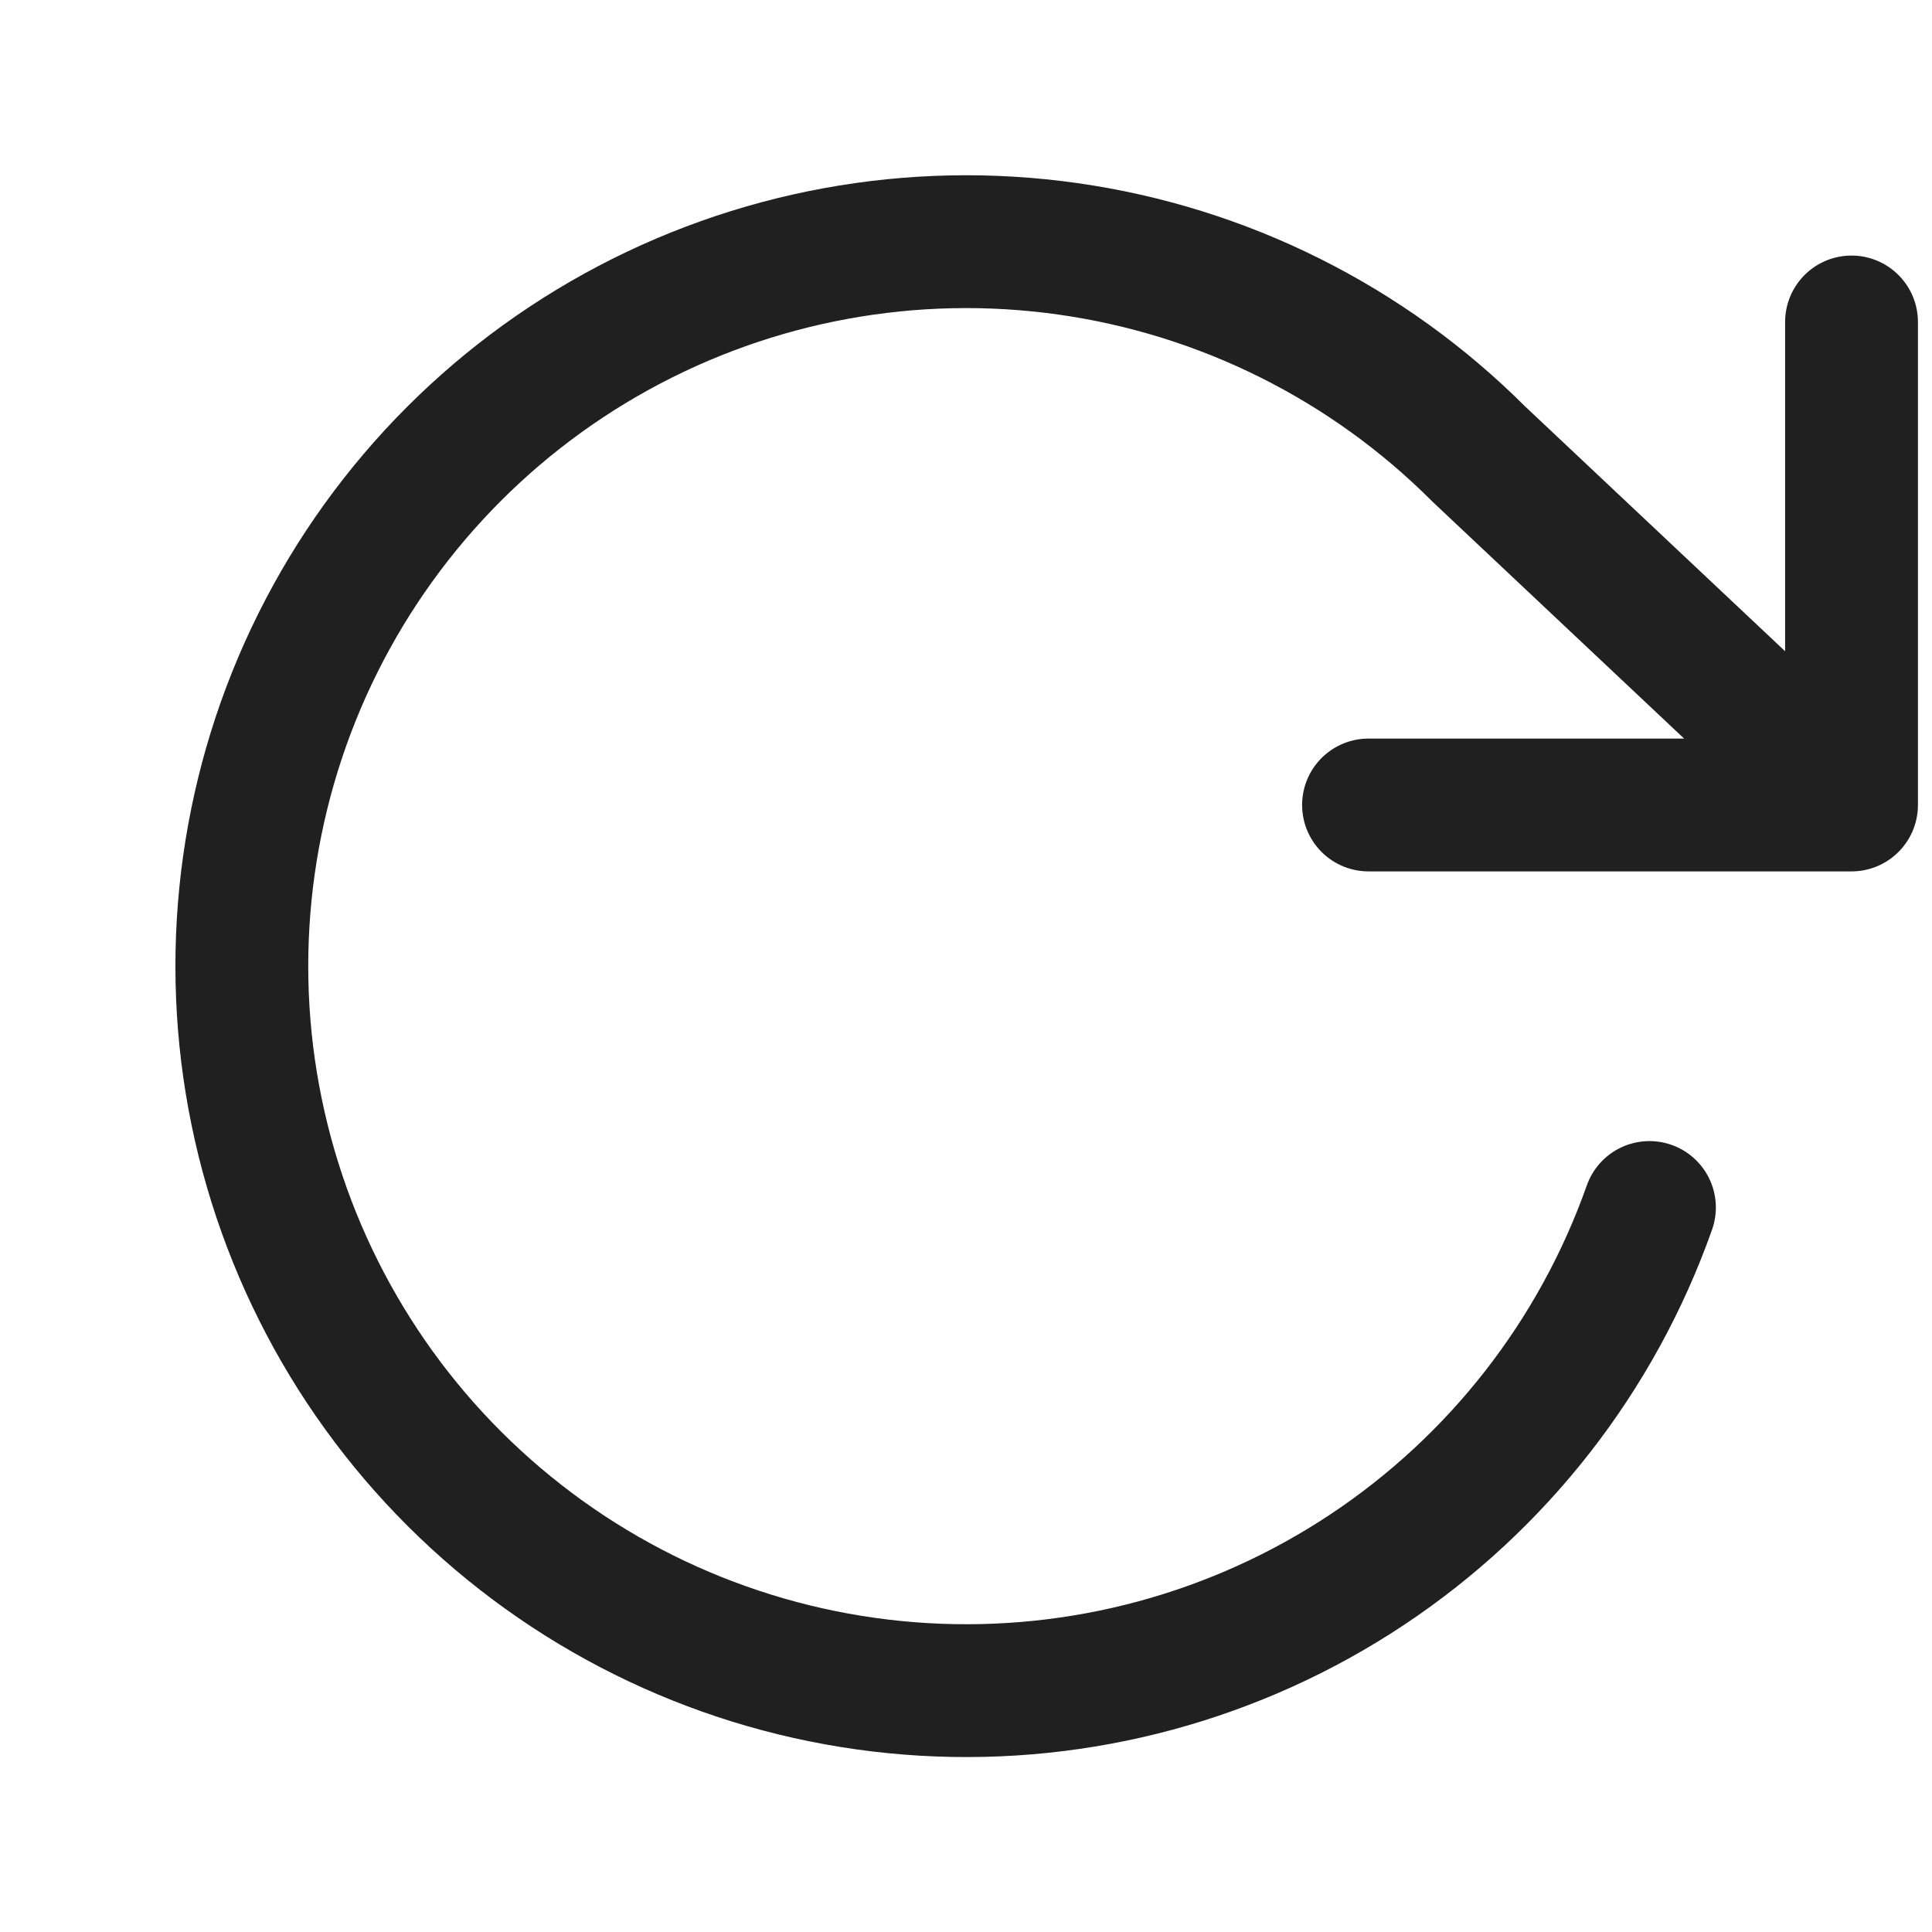
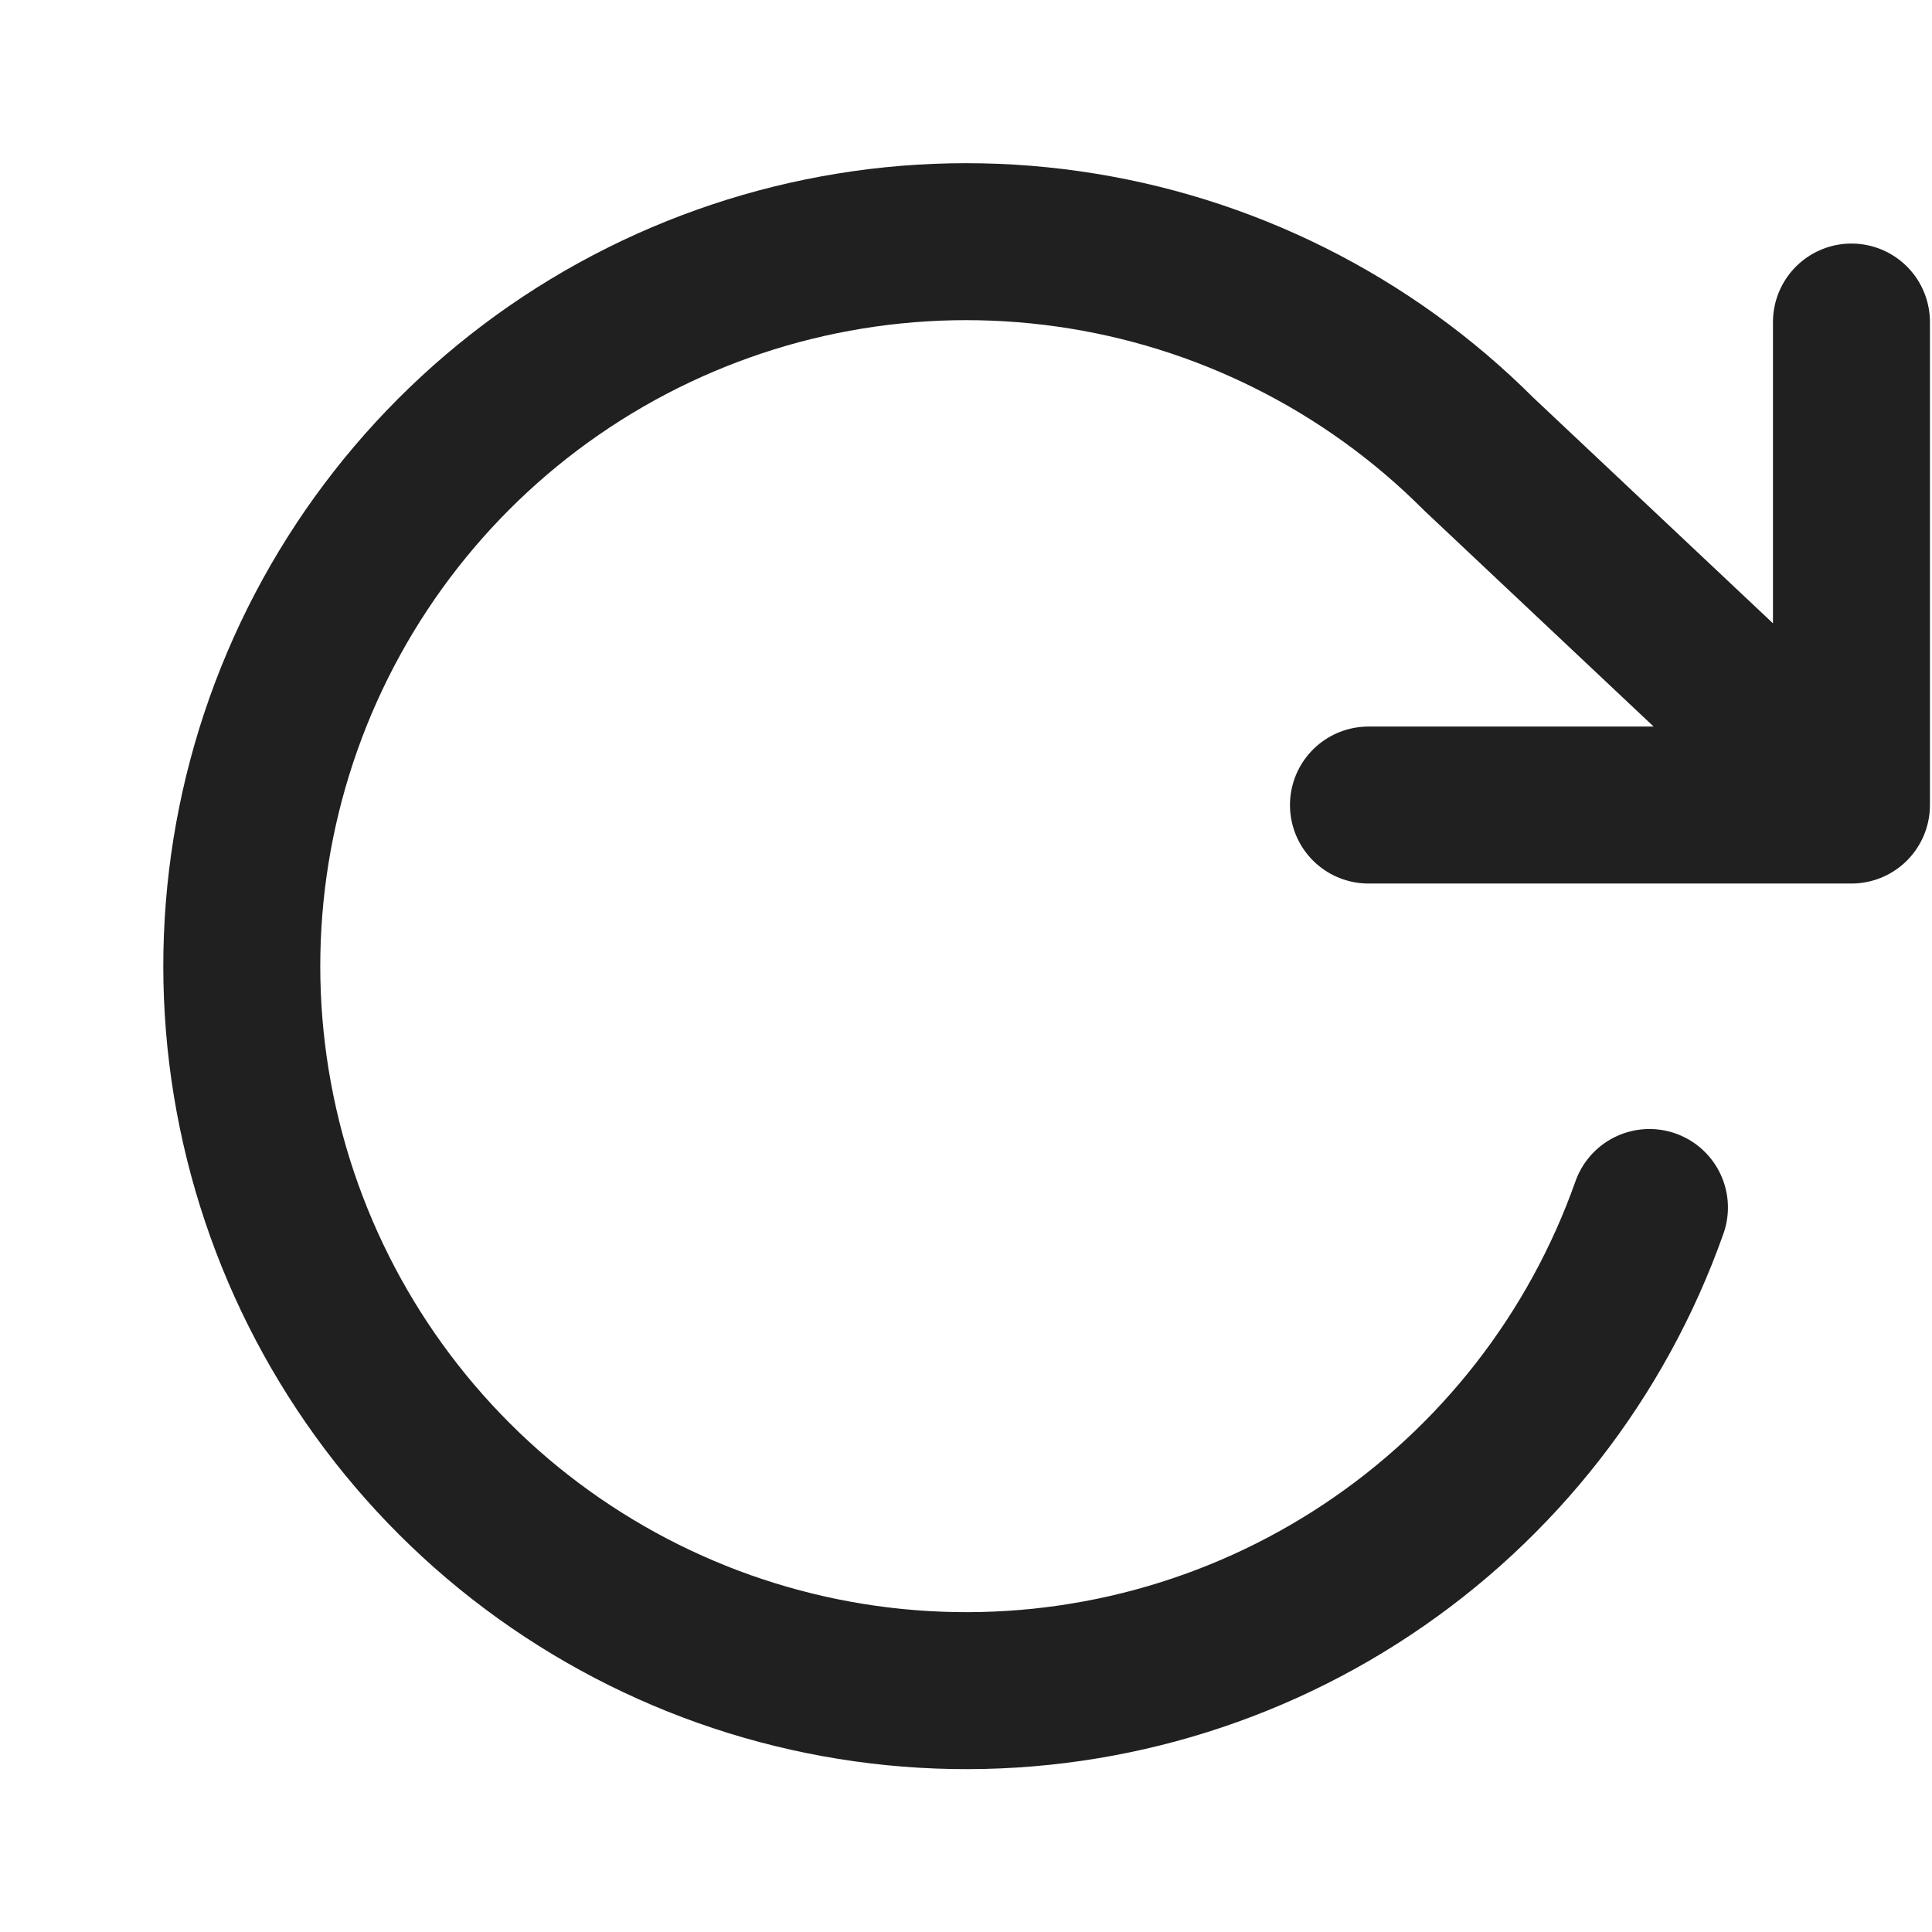
- <svg xmlns="http://www.w3.org/2000/svg" width="32" height="32" viewBox="0 0 32 32" fill="none">
-   <path d="M-996 -652C-996 -656.418 -992.418 -660 -988 -660H236C240.418 -660 244 -656.418 244 -652V1038C244 1042.42 240.418 1046 236 1046H-988C-992.418 1046 -996 1042.42 -996 1038V-652Z" fill="white" />
-   <path d="M-988 -660V-659H236V-660V-661H-988V-660ZM244 -652H243V1038H244H245V-652H244ZM236 1046V1045H-988V1046V1047H236V1046ZM-996 1038H-995V-652H-996H-997V1038H-996ZM-988 1046V1045C-991.866 1045 -995 1041.87 -995 1038H-996H-997C-997 1042.97 -992.971 1047 -988 1047V1046ZM244 1038H243C243 1041.87 239.866 1045 236 1045V1046V1047C240.971 1047 245 1042.97 245 1038H244ZM236 -660V-659C239.866 -659 243 -655.866 243 -652H244H245C245 -656.971 240.971 -661 236 -661V-660ZM-988 -660V-661C-992.971 -661 -997 -656.971 -997 -652H-996H-995C-995 -655.866 -991.866 -659 -988 -659V-660Z" fill="#F1F1F1" />
-   <path d="M30.667 5.333V13.333M30.667 13.333H22.667M30.667 13.333L24.493 7.52C22.654 5.68 20.267 4.487 17.691 4.122C15.115 3.756 12.49 4.238 10.211 5.494C7.933 6.75 6.124 8.713 5.058 11.087C3.993 13.46 3.727 16.116 4.302 18.653C4.877 21.191 6.26 23.473 8.245 25.155C10.229 26.838 12.707 27.83 15.305 27.982C17.902 28.134 20.478 27.438 22.645 25.998C24.813 24.558 26.453 22.453 27.32 20" stroke="#202020" stroke-width="2.2" stroke-linecap="round" stroke-linejoin="round" />
+ <svg xmlns="http://www.w3.org/2000/svg" width="16" height="16" viewBox="0 0 16 16" fill="none">
+   <path d="M-964 -572C-964 -576.418 -960.418 -580 -956 -580H108C112.418 -580 116 -576.418 116 -572V1082C116 1086.42 112.418 1090 108 1090H-956C-960.418 1090 -964 1086.42 -964 1082V-572Z" fill="white" />
+   <path d="M-956 -580V-579H108V-580V-581H-956V-580ZM116 -572H115V1082H116H117V-572H116ZM108 1090V1089H-956V1090V1091H108V1090ZM-964 1082H-963V-572H-964H-965V1082H-964ZM-956 1090V1089C-959.866 1089 -963 1085.87 -963 1082H-964H-965C-965 1086.97 -960.971 1091 -956 1091V1090ZM116 1082H115C115 1085.87 111.866 1089 108 1089V1090V1091C112.971 1091 117 1086.97 117 1082H116ZM108 -580V-579C111.866 -579 115 -575.866 115 -572H116H117C117 -576.971 112.971 -581 108 -581V-580ZM-956 -580V-581C-960.971 -581 -965 -576.971 -965 -572H-964H-963C-963 -575.866 -959.866 -579 -956 -579V-580Z" fill="#F1F1F1" />
+   <path d="M15.333 2.667V6.667M15.333 6.667H11.333M15.333 6.667L12.246 3.76C11.327 2.84 10.133 2.243 8.845 2.061C7.557 1.878 6.245 2.119 5.105 2.747C3.966 3.375 3.062 4.357 2.529 5.543C1.996 6.73 1.863 8.058 2.151 9.327C2.438 10.595 3.13 11.736 4.122 12.578C5.115 13.419 6.353 13.915 7.652 13.991C8.951 14.067 10.239 13.719 11.322 12.999C12.406 12.279 13.226 11.227 13.66 10" stroke="#202020" stroke-width="1.3" stroke-linecap="round" stroke-linejoin="round" />
</svg>
